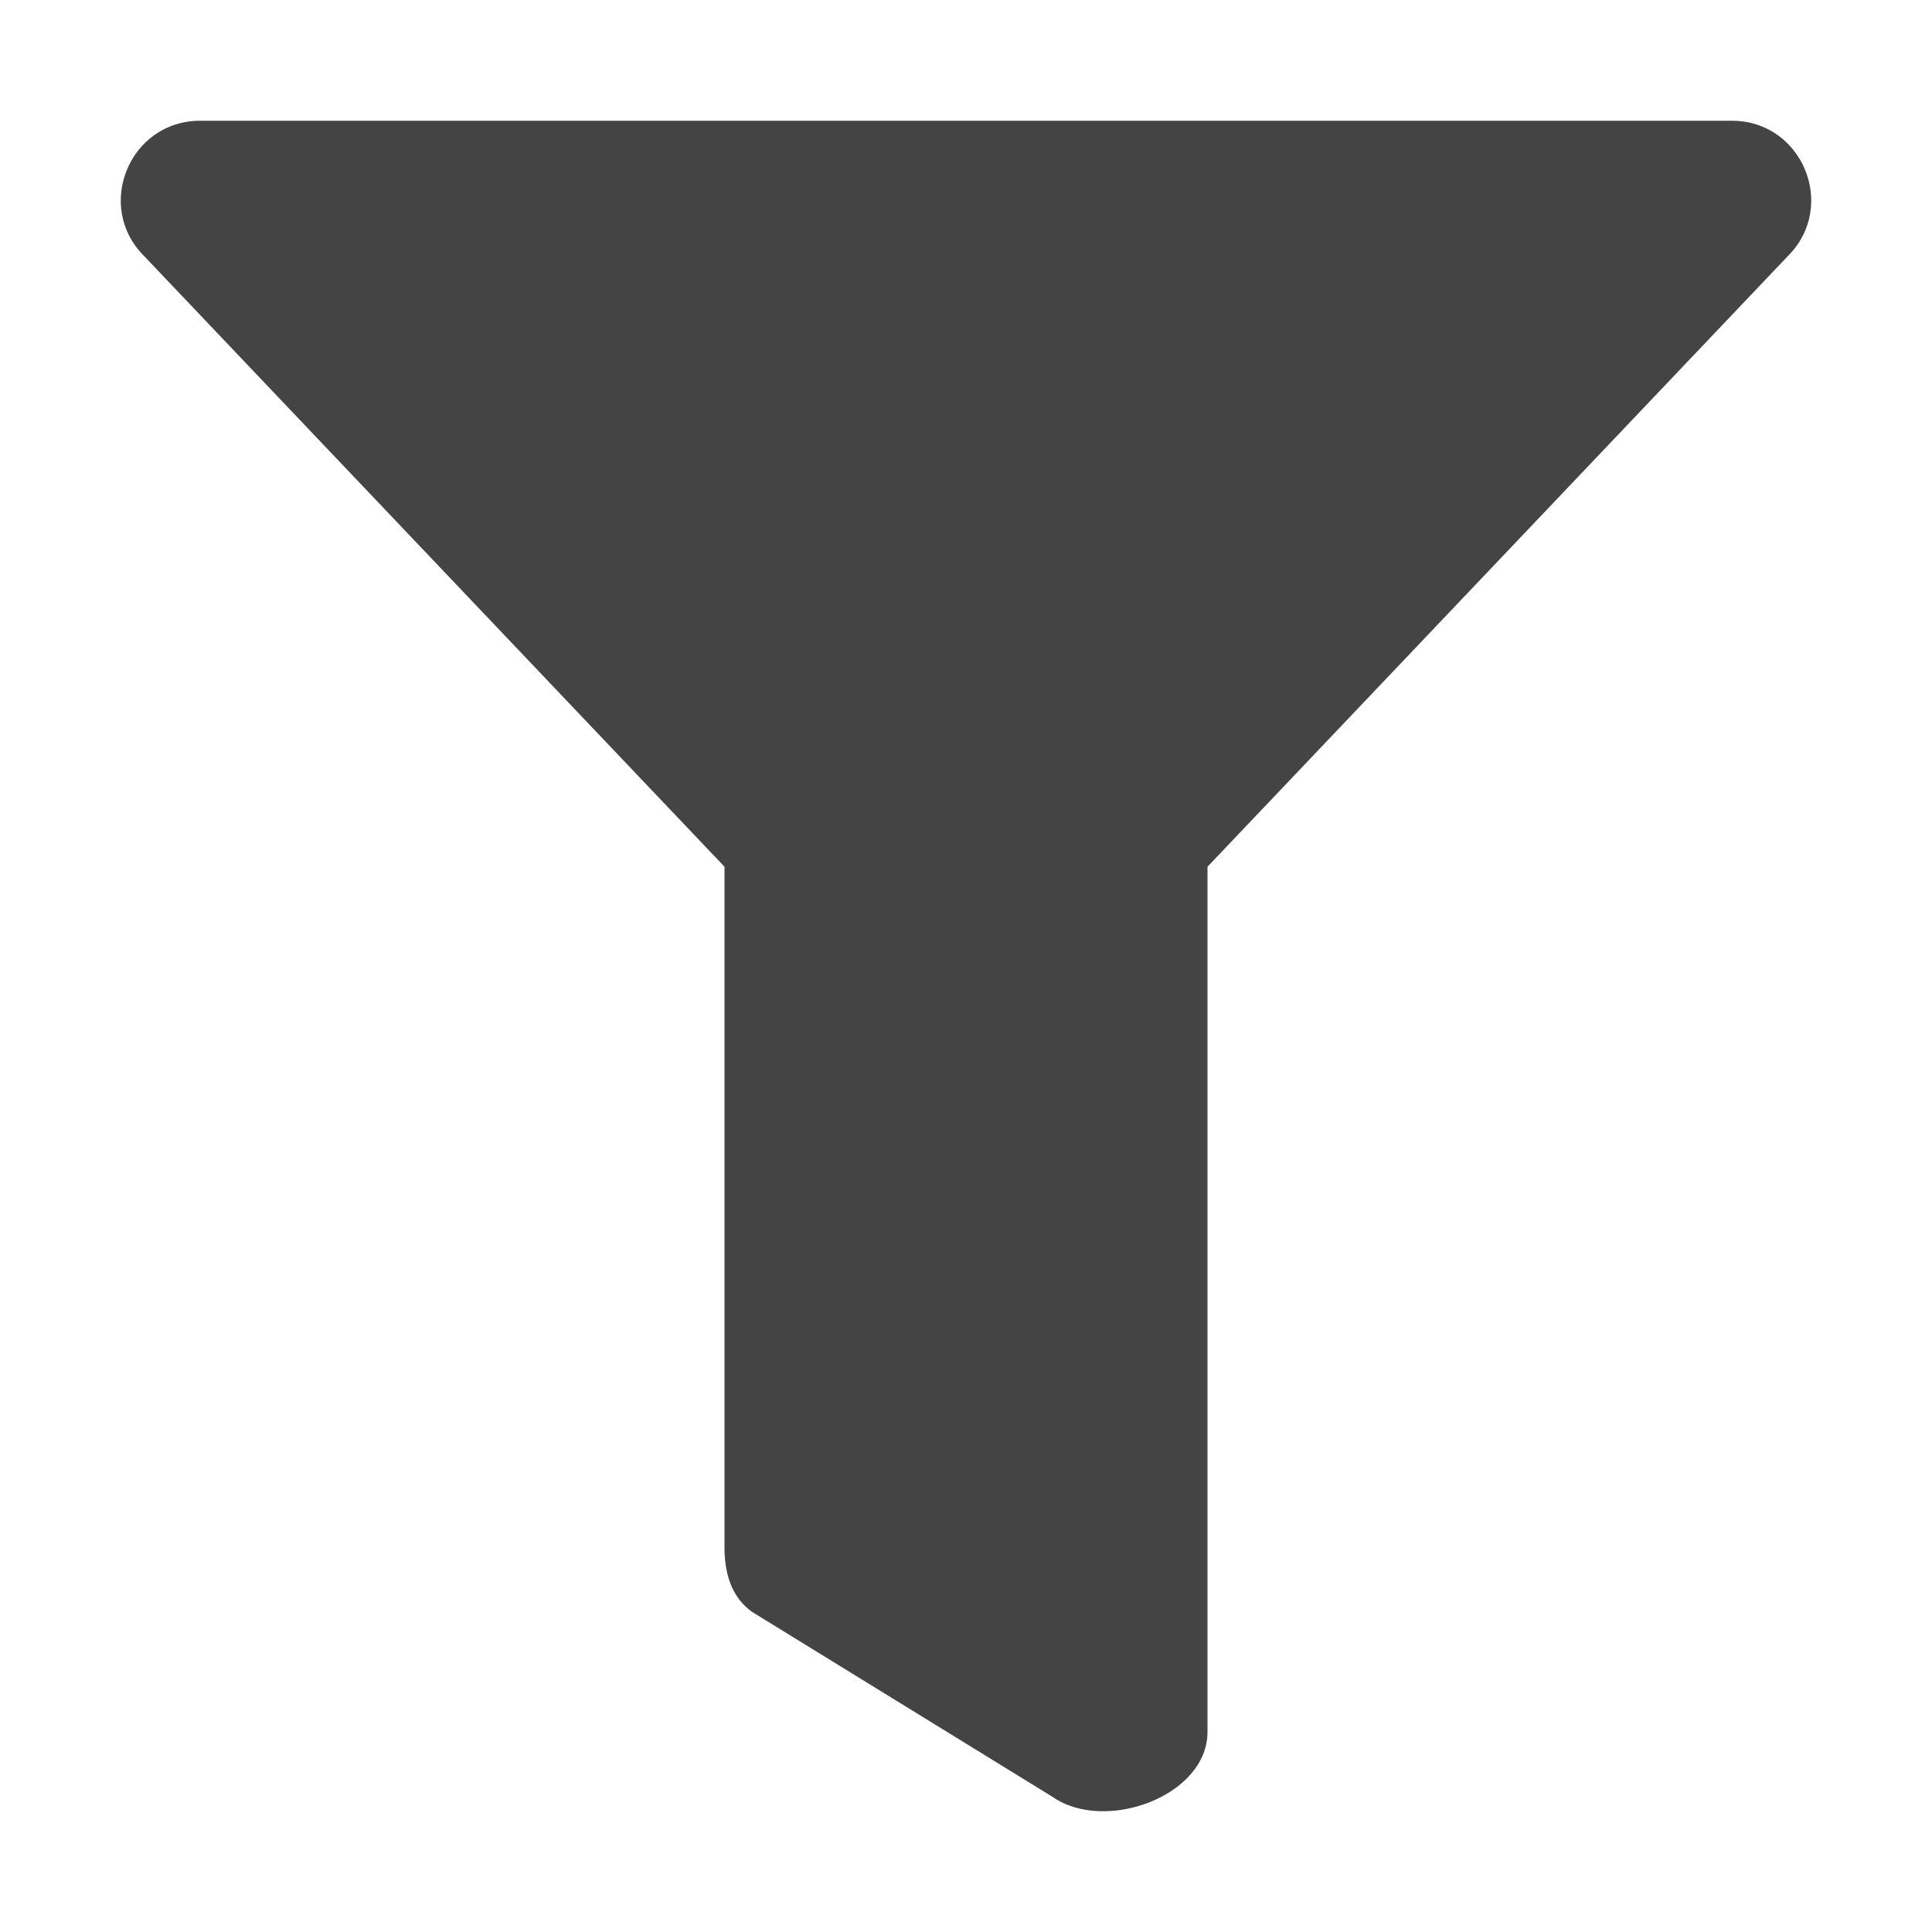
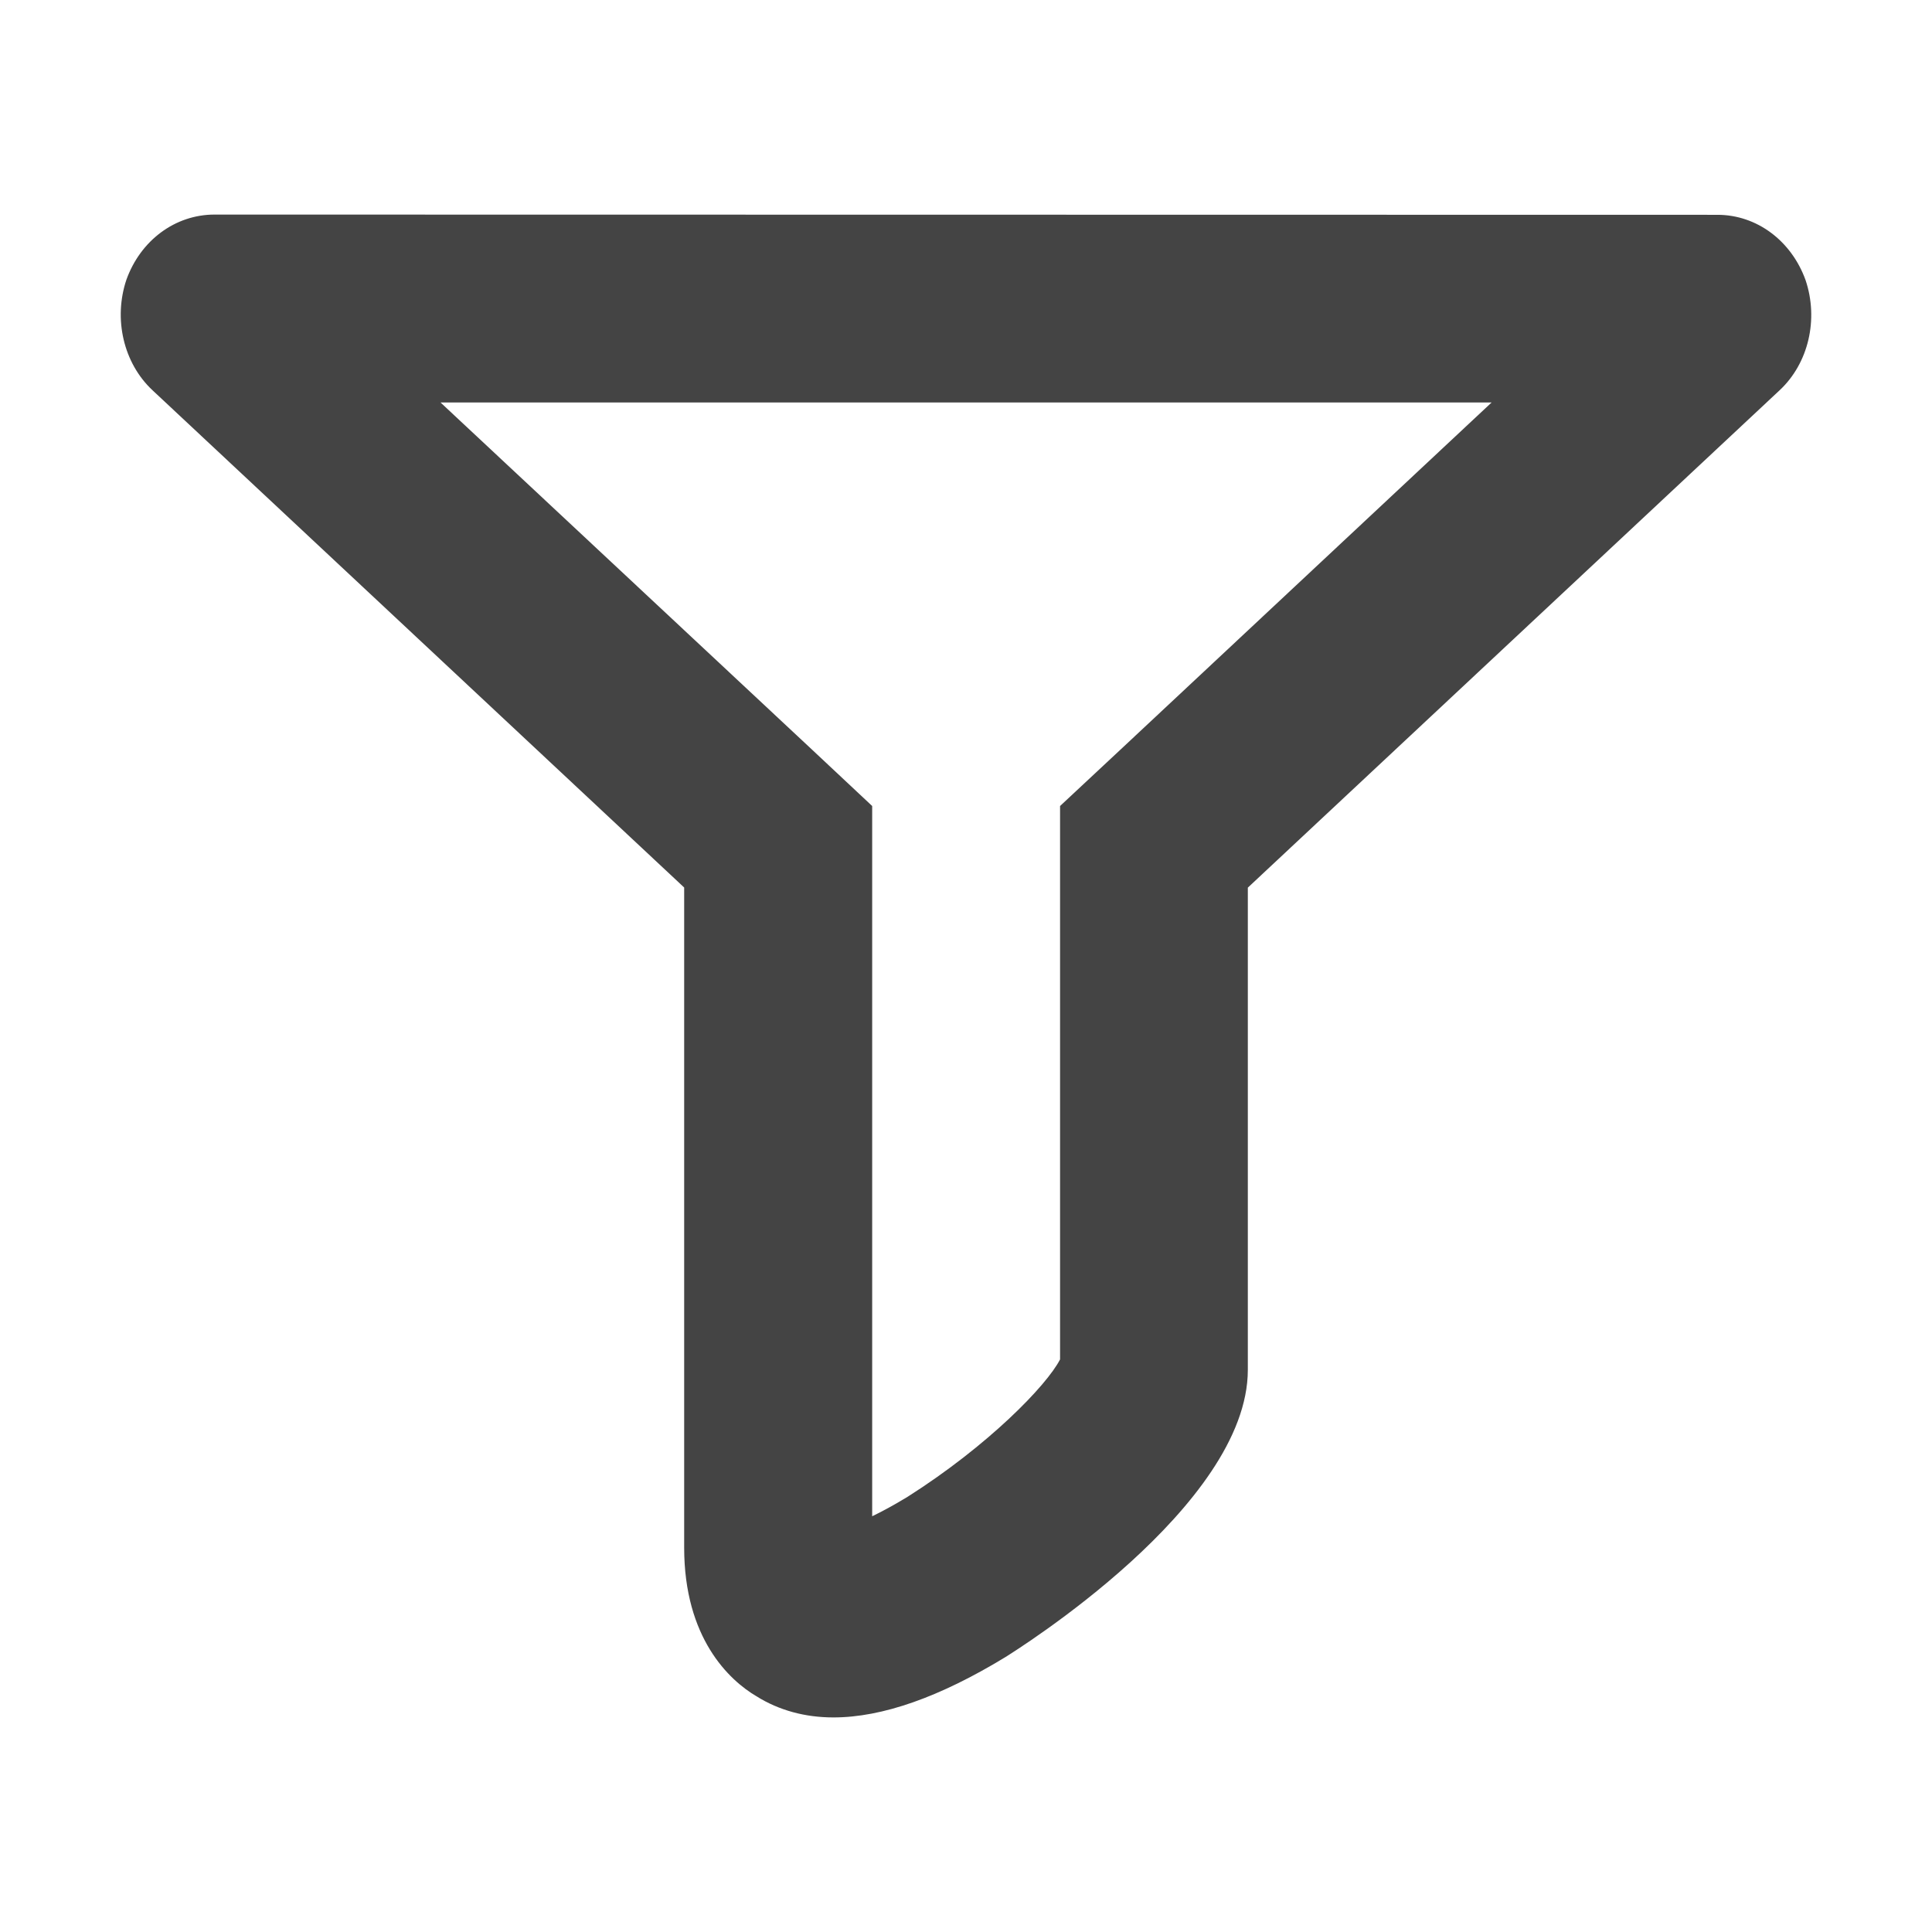
- <svg xmlns="http://www.w3.org/2000/svg" width="16" height="16" version="1.1">
-   <path style="fill:#444444" d="M 14.343,1 H 1.657 c -0.583,0 -0.877,0.707 -0.464,1.12 L 6,7.178 v 5.634 c 0,0.214 0.055,0.415 0.23,0.538 l 2.487,1.531 C 9.149,15.183 10,14.876 10,14.343 V 7.178 L 14.807,2.12 C 15.219,1.708 14.927,1 14.343,1 Z" />
+ <svg xmlns="http://www.w3.org/2000/svg" width="16" height="16" version="1.1" id="svg4" xml:space="preserve">
+   <defs id="defs8">
+     <style id="current-color-scheme" type="text/css">
+    .ColorScheme-Text { color:#444444; } .ColorScheme-Highlight { color:#4285f4; }
+   </style>
+   </defs>
+   <path id="path308" style="fill:#444444;fill-opacity:1;stroke-width:0.778" d="m 1.777,1.777 c -0.327,0 -0.613,0.214 -0.73,0.539 -0.109,0.324 -0.025,0.691 0.216,0.916 l 4.403,4.118 V 12.817 c 0,0.749 0.373,1.098 0.599,1.231 0.187,0.117 0.404,0.175 0.637,0.175 0.404,0 0.88,-0.168 1.425,-0.5 0.078,-0.05 2.007,-1.247 2.007,-2.379 V 7.351 l 4.403,-4.118 c 0.241,-0.224 0.325,-0.589 0.216,-0.913 -0.117,-0.325 -0.403,-0.541 -0.73,-0.541 z m 1.871,1.556 h 8.705 l -3.079,2.88 -0.495,0.462 v 4.583 c -0.112,0.218 -0.598,0.716 -1.263,1.138 -0.115,0.07 -0.212,0.122 -0.293,0.161 V 6.675 L 6.73,6.213 Z" />
</svg>
